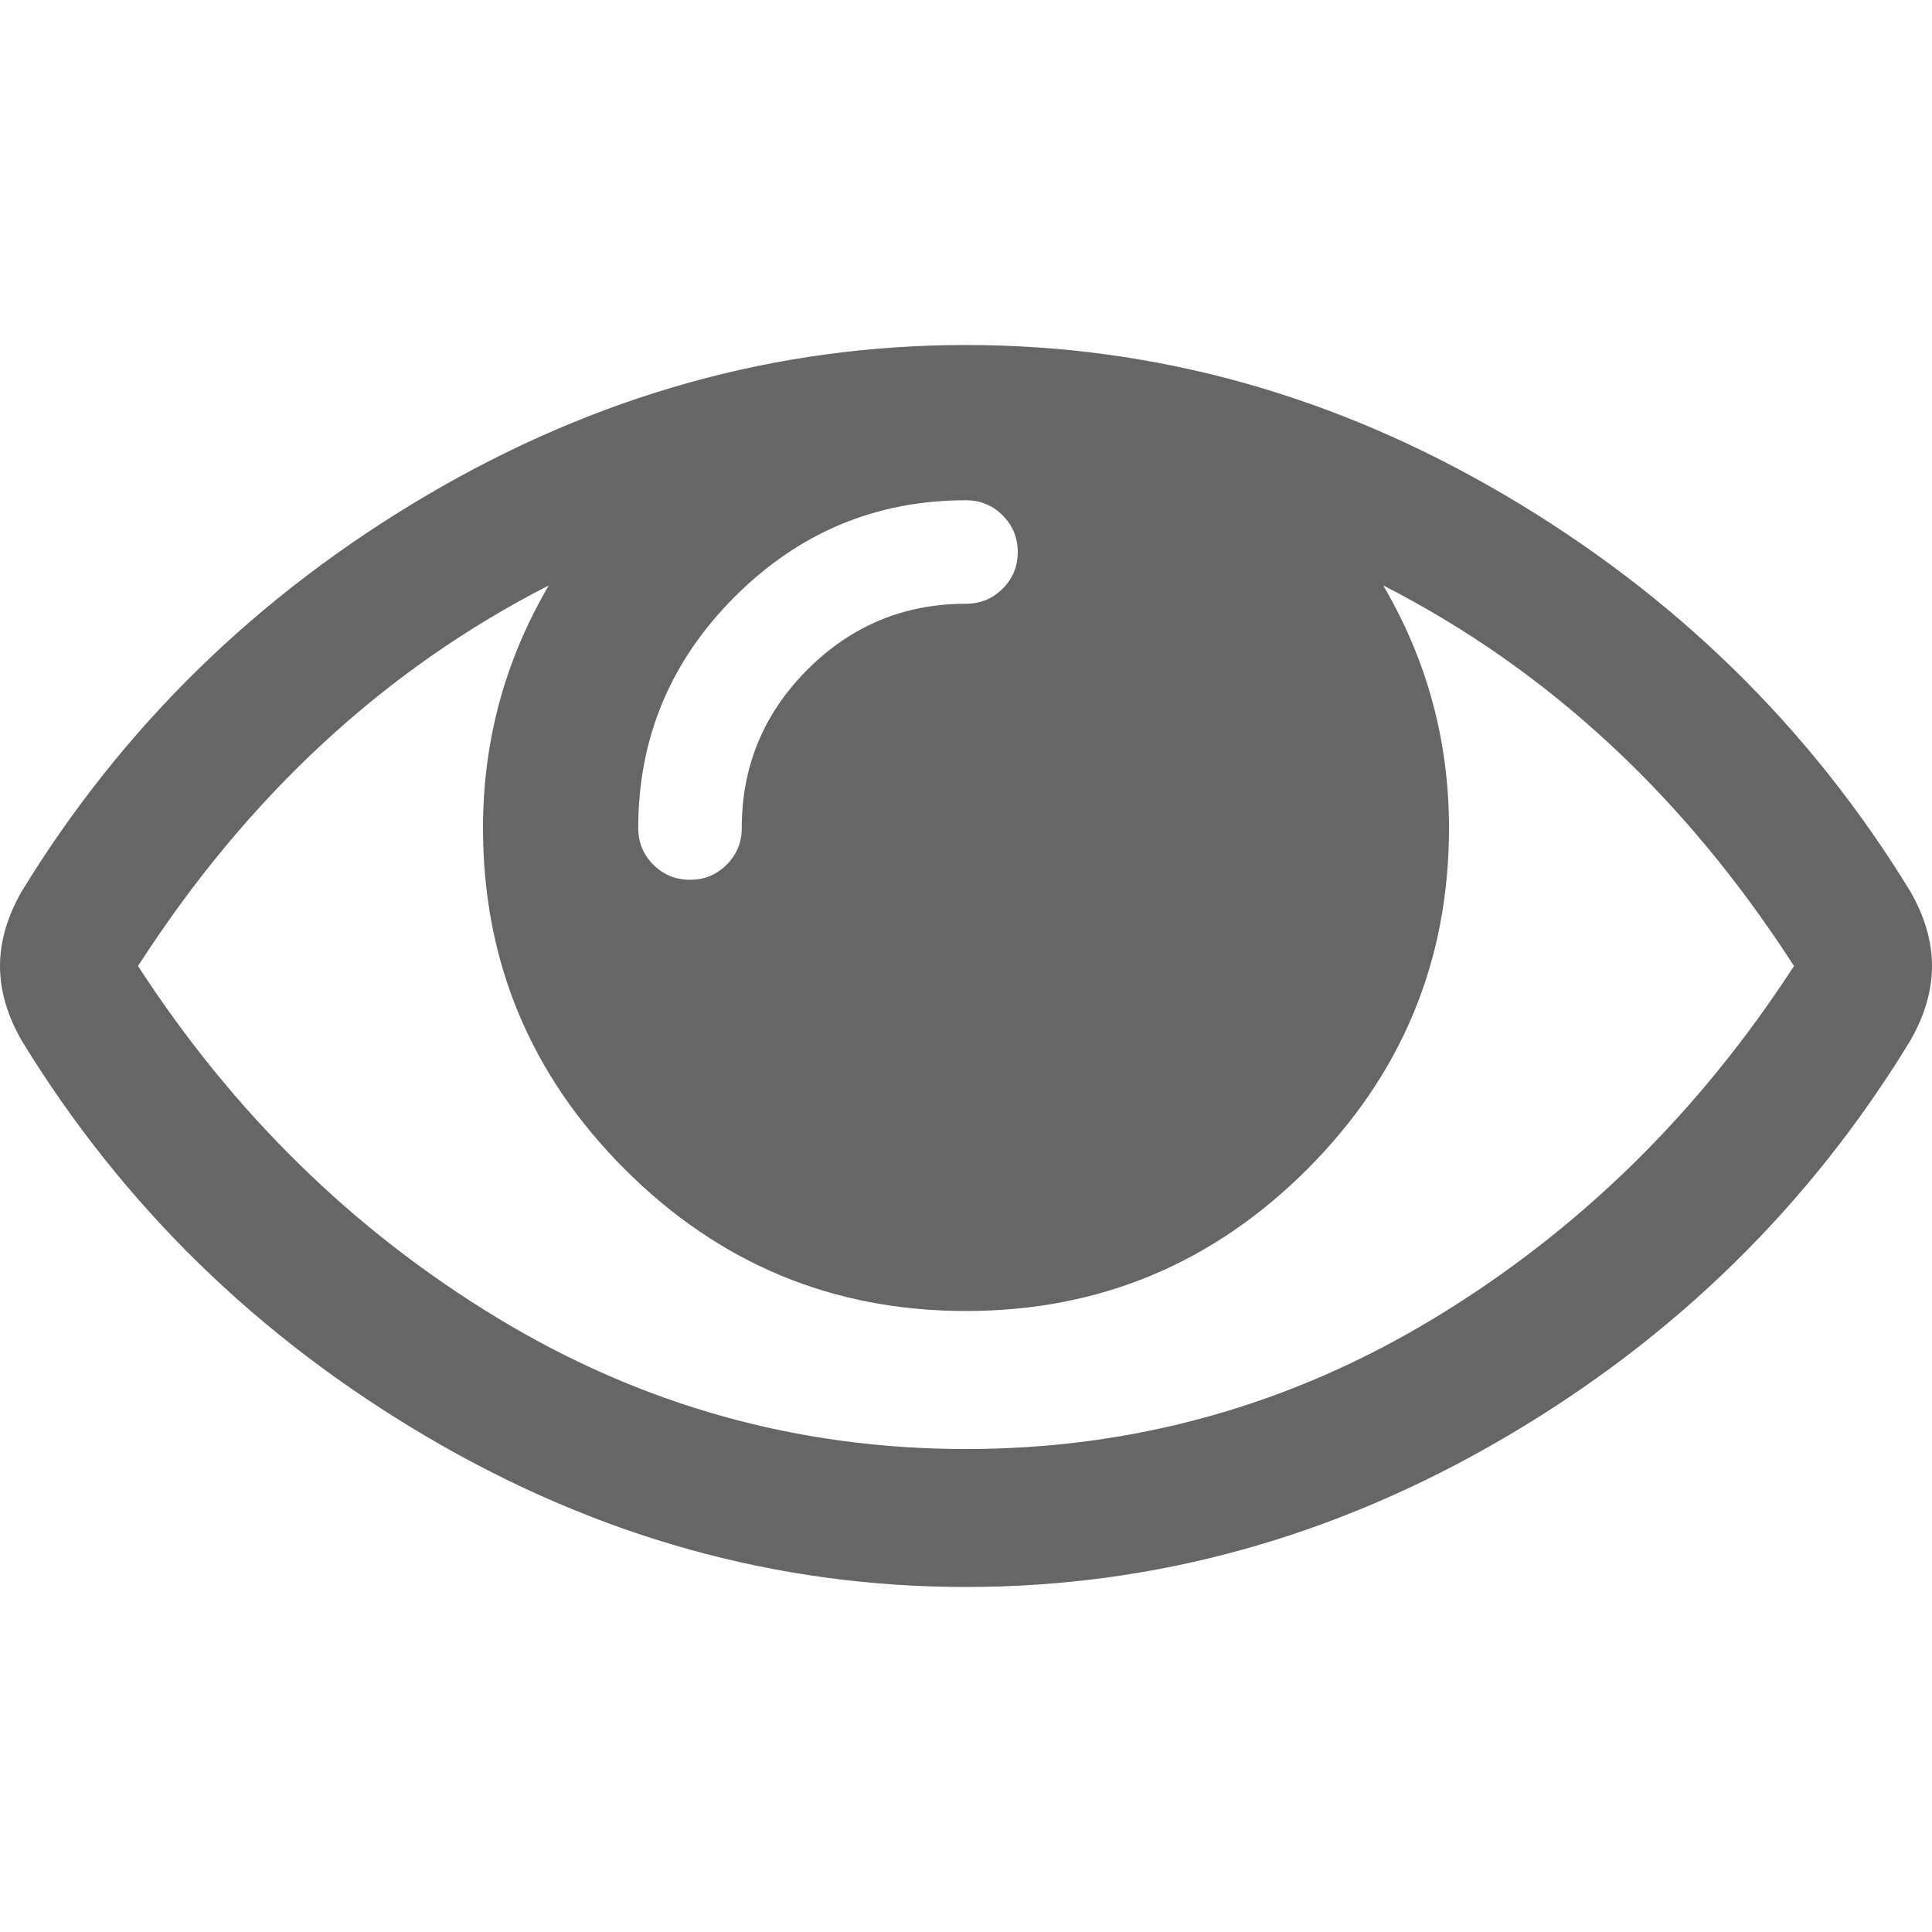
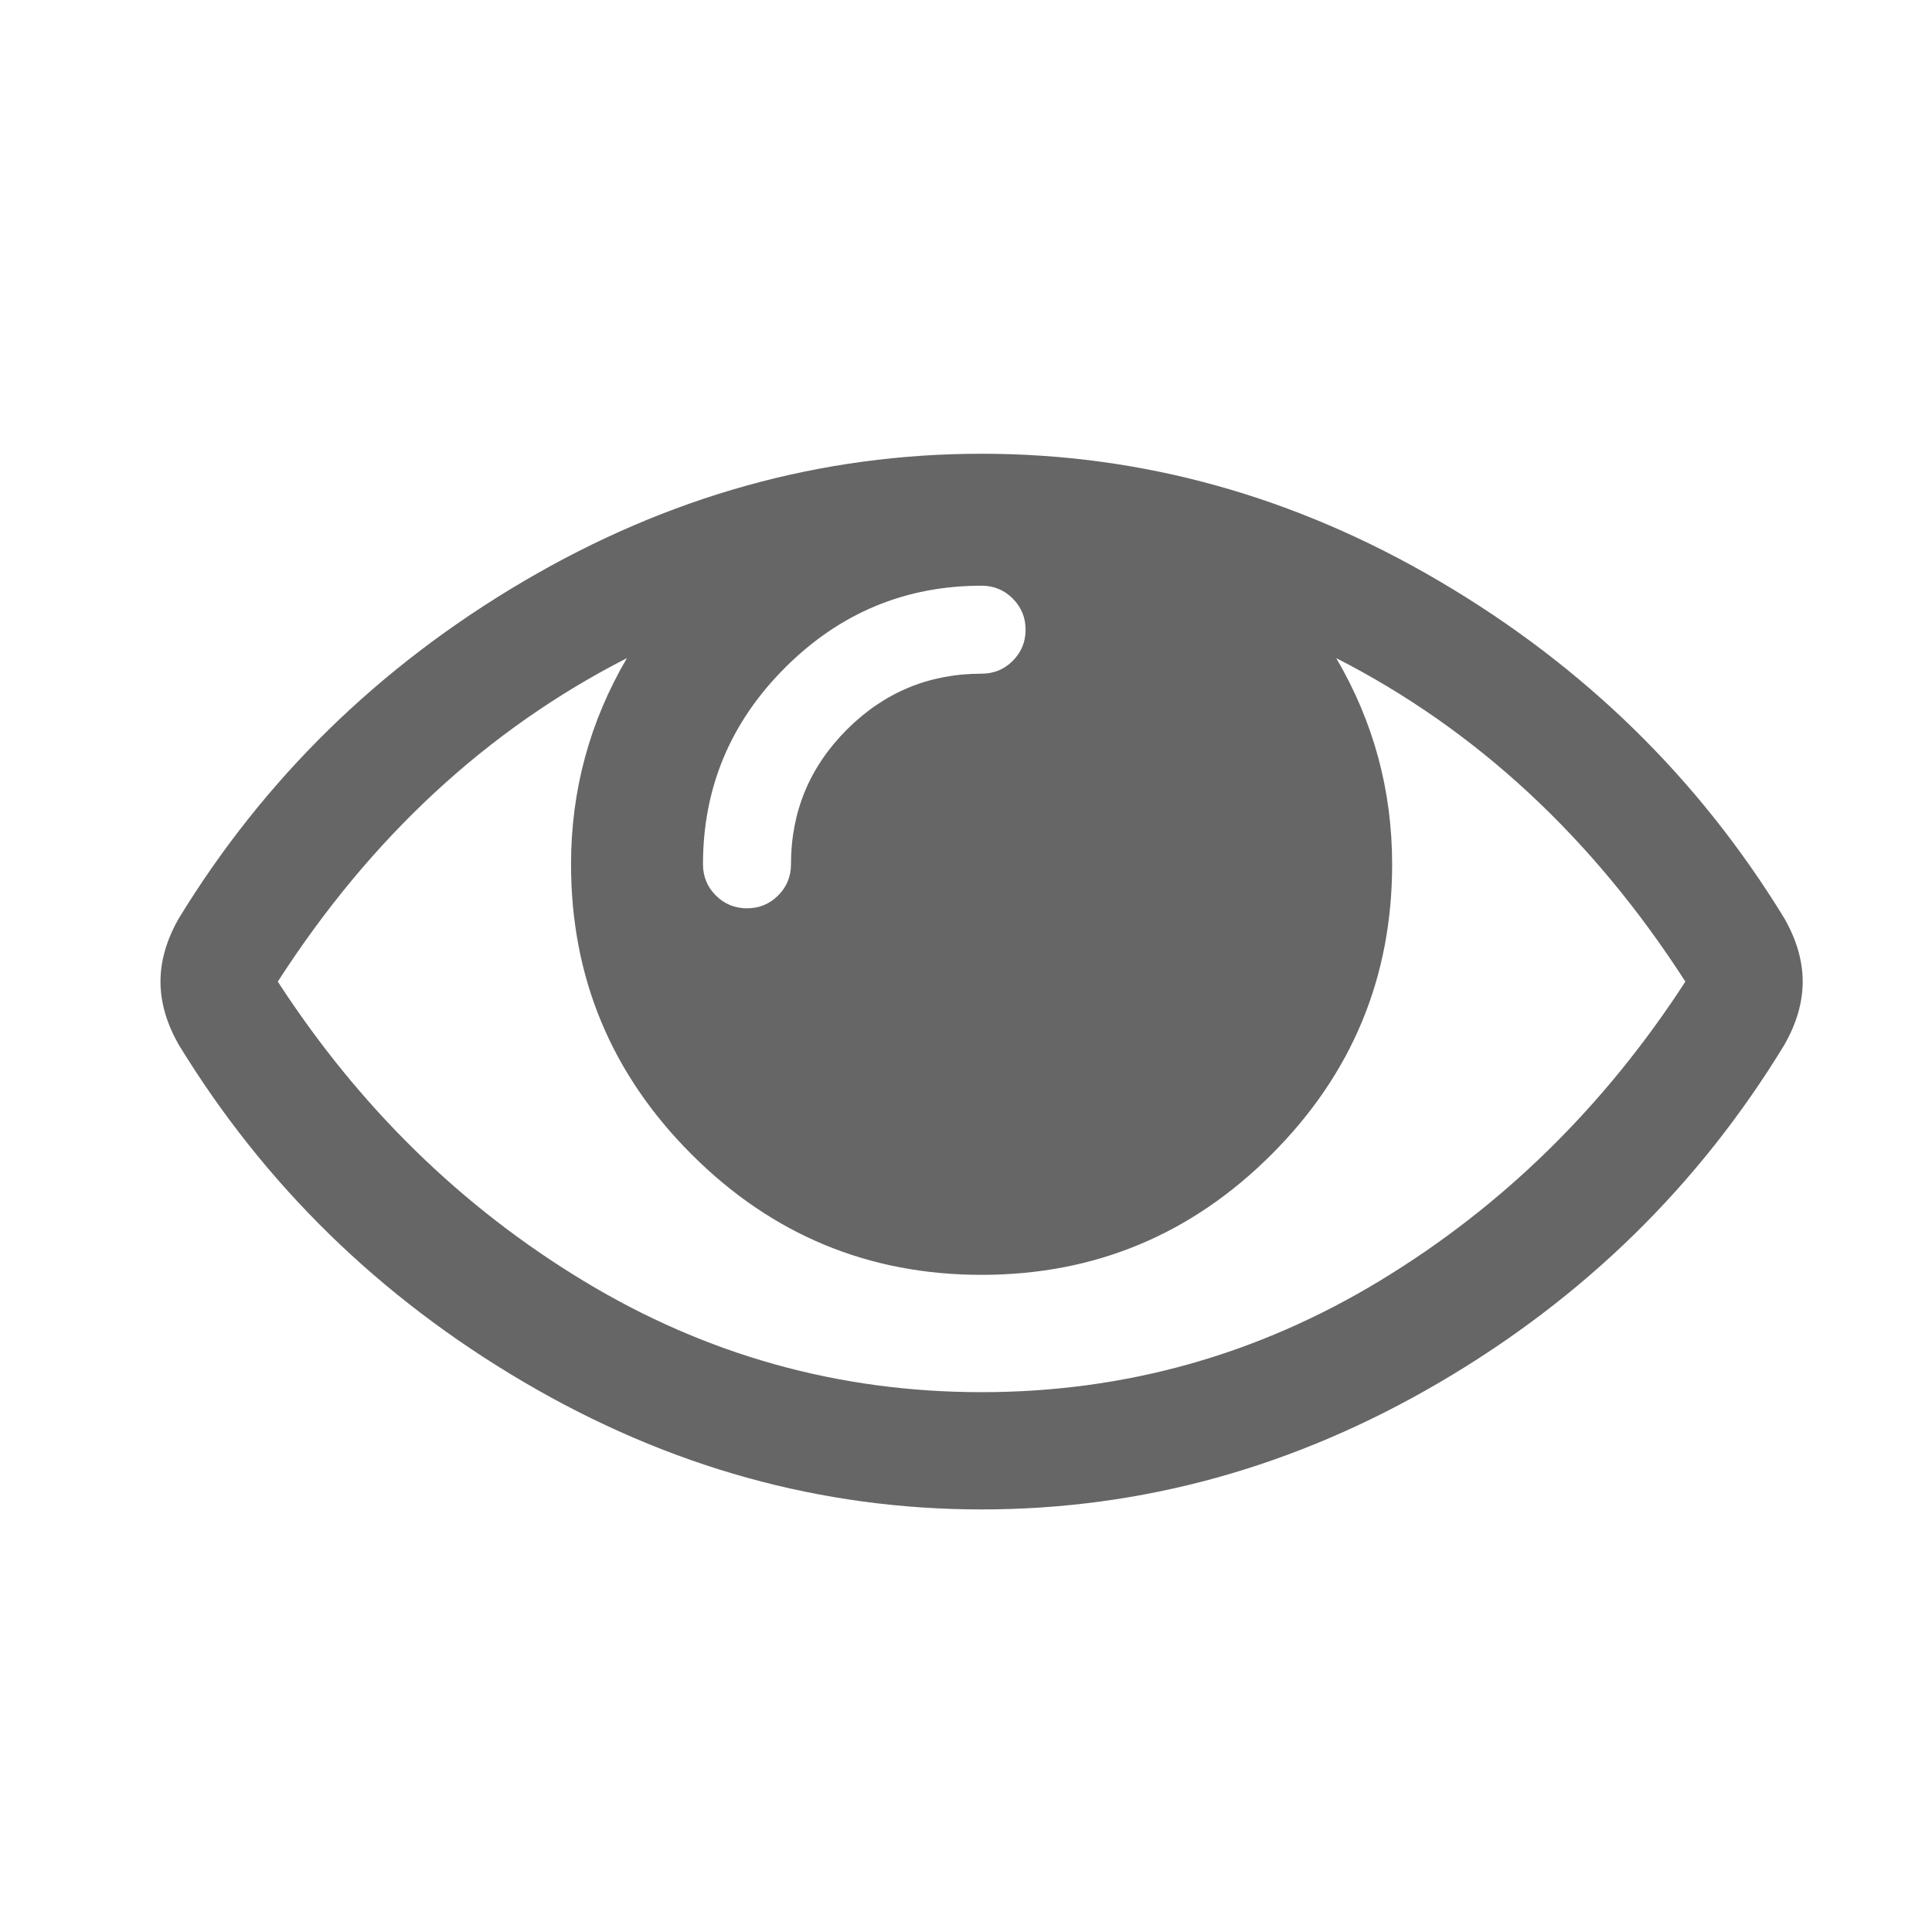
<svg xmlns="http://www.w3.org/2000/svg" version="1.1" id="Capa_1" x="0px" y="0px" width="511.626px" height="511.626px" viewBox="0 0 511.626 511.626" style="enable-background:new 0 0 511.626 511.626;" xml:space="preserve">
-   <g fill-opacity="1" fill="#666666">
+   <g fill-opacity="1" fill="#666666" transform="scale(0.85), translate(50,50)">
    <path d="M505.918,236.117c-26.651-43.587-62.485-78.609-107.497-105.065c-45.015-26.457-92.549-39.687-142.608-39.687   c-50.059,0-97.595,13.225-142.61,39.687C68.187,157.508,32.355,192.53,5.708,236.117C1.903,242.778,0,249.345,0,255.818   c0,6.473,1.903,13.04,5.708,19.699c26.647,43.589,62.479,78.614,107.495,105.064c45.015,26.46,92.551,39.68,142.61,39.68   c50.06,0,97.594-13.176,142.608-39.536c45.012-26.361,80.852-61.432,107.497-105.208c3.806-6.659,5.708-13.223,5.708-19.699   C511.626,249.345,509.724,242.778,505.918,236.117z M194.568,158.03c17.034-17.034,37.447-25.554,61.242-25.554   c3.805,0,7.043,1.336,9.709,3.999c2.662,2.664,4,5.901,4,9.707c0,3.809-1.338,7.044-3.994,9.704   c-2.662,2.667-5.902,3.999-9.708,3.999c-16.368,0-30.362,5.808-41.971,17.416c-11.613,11.615-17.416,25.603-17.416,41.971   c0,3.811-1.336,7.044-3.999,9.71c-2.667,2.668-5.901,3.999-9.707,3.999c-3.809,0-7.044-1.334-9.71-3.999   c-2.667-2.666-3.999-5.903-3.999-9.71C169.015,195.482,177.535,175.065,194.568,158.03z M379.867,349.04   c-38.164,23.12-79.514,34.687-124.054,34.687c-44.539,0-85.889-11.56-124.051-34.687s-69.901-54.2-95.215-93.222   c28.931-44.921,65.19-78.518,108.777-100.783c-11.61,19.792-17.417,41.207-17.417,64.236c0,35.216,12.517,65.329,37.544,90.362   s55.151,37.544,90.362,37.544c35.214,0,65.329-12.518,90.362-37.544s37.545-55.146,37.545-90.362   c0-23.029-5.808-44.447-17.419-64.236c43.585,22.265,79.846,55.865,108.776,100.783C449.767,294.84,418.031,325.913,379.867,349.04   z" />
  </g>
-   <g>
- </g>
-   <g>
- </g>
-   <g>
- </g>
-   <g>
- </g>
-   <g>
- </g>
-   <g>
- </g>
-   <g>
- </g>
-   <g>
- </g>
-   <g>
- </g>
-   <g>
- </g>
-   <g>
- </g>
-   <g>
- </g>
-   <g>
- </g>
-   <g>
- </g>
-   <g>
- </g>
</svg>
